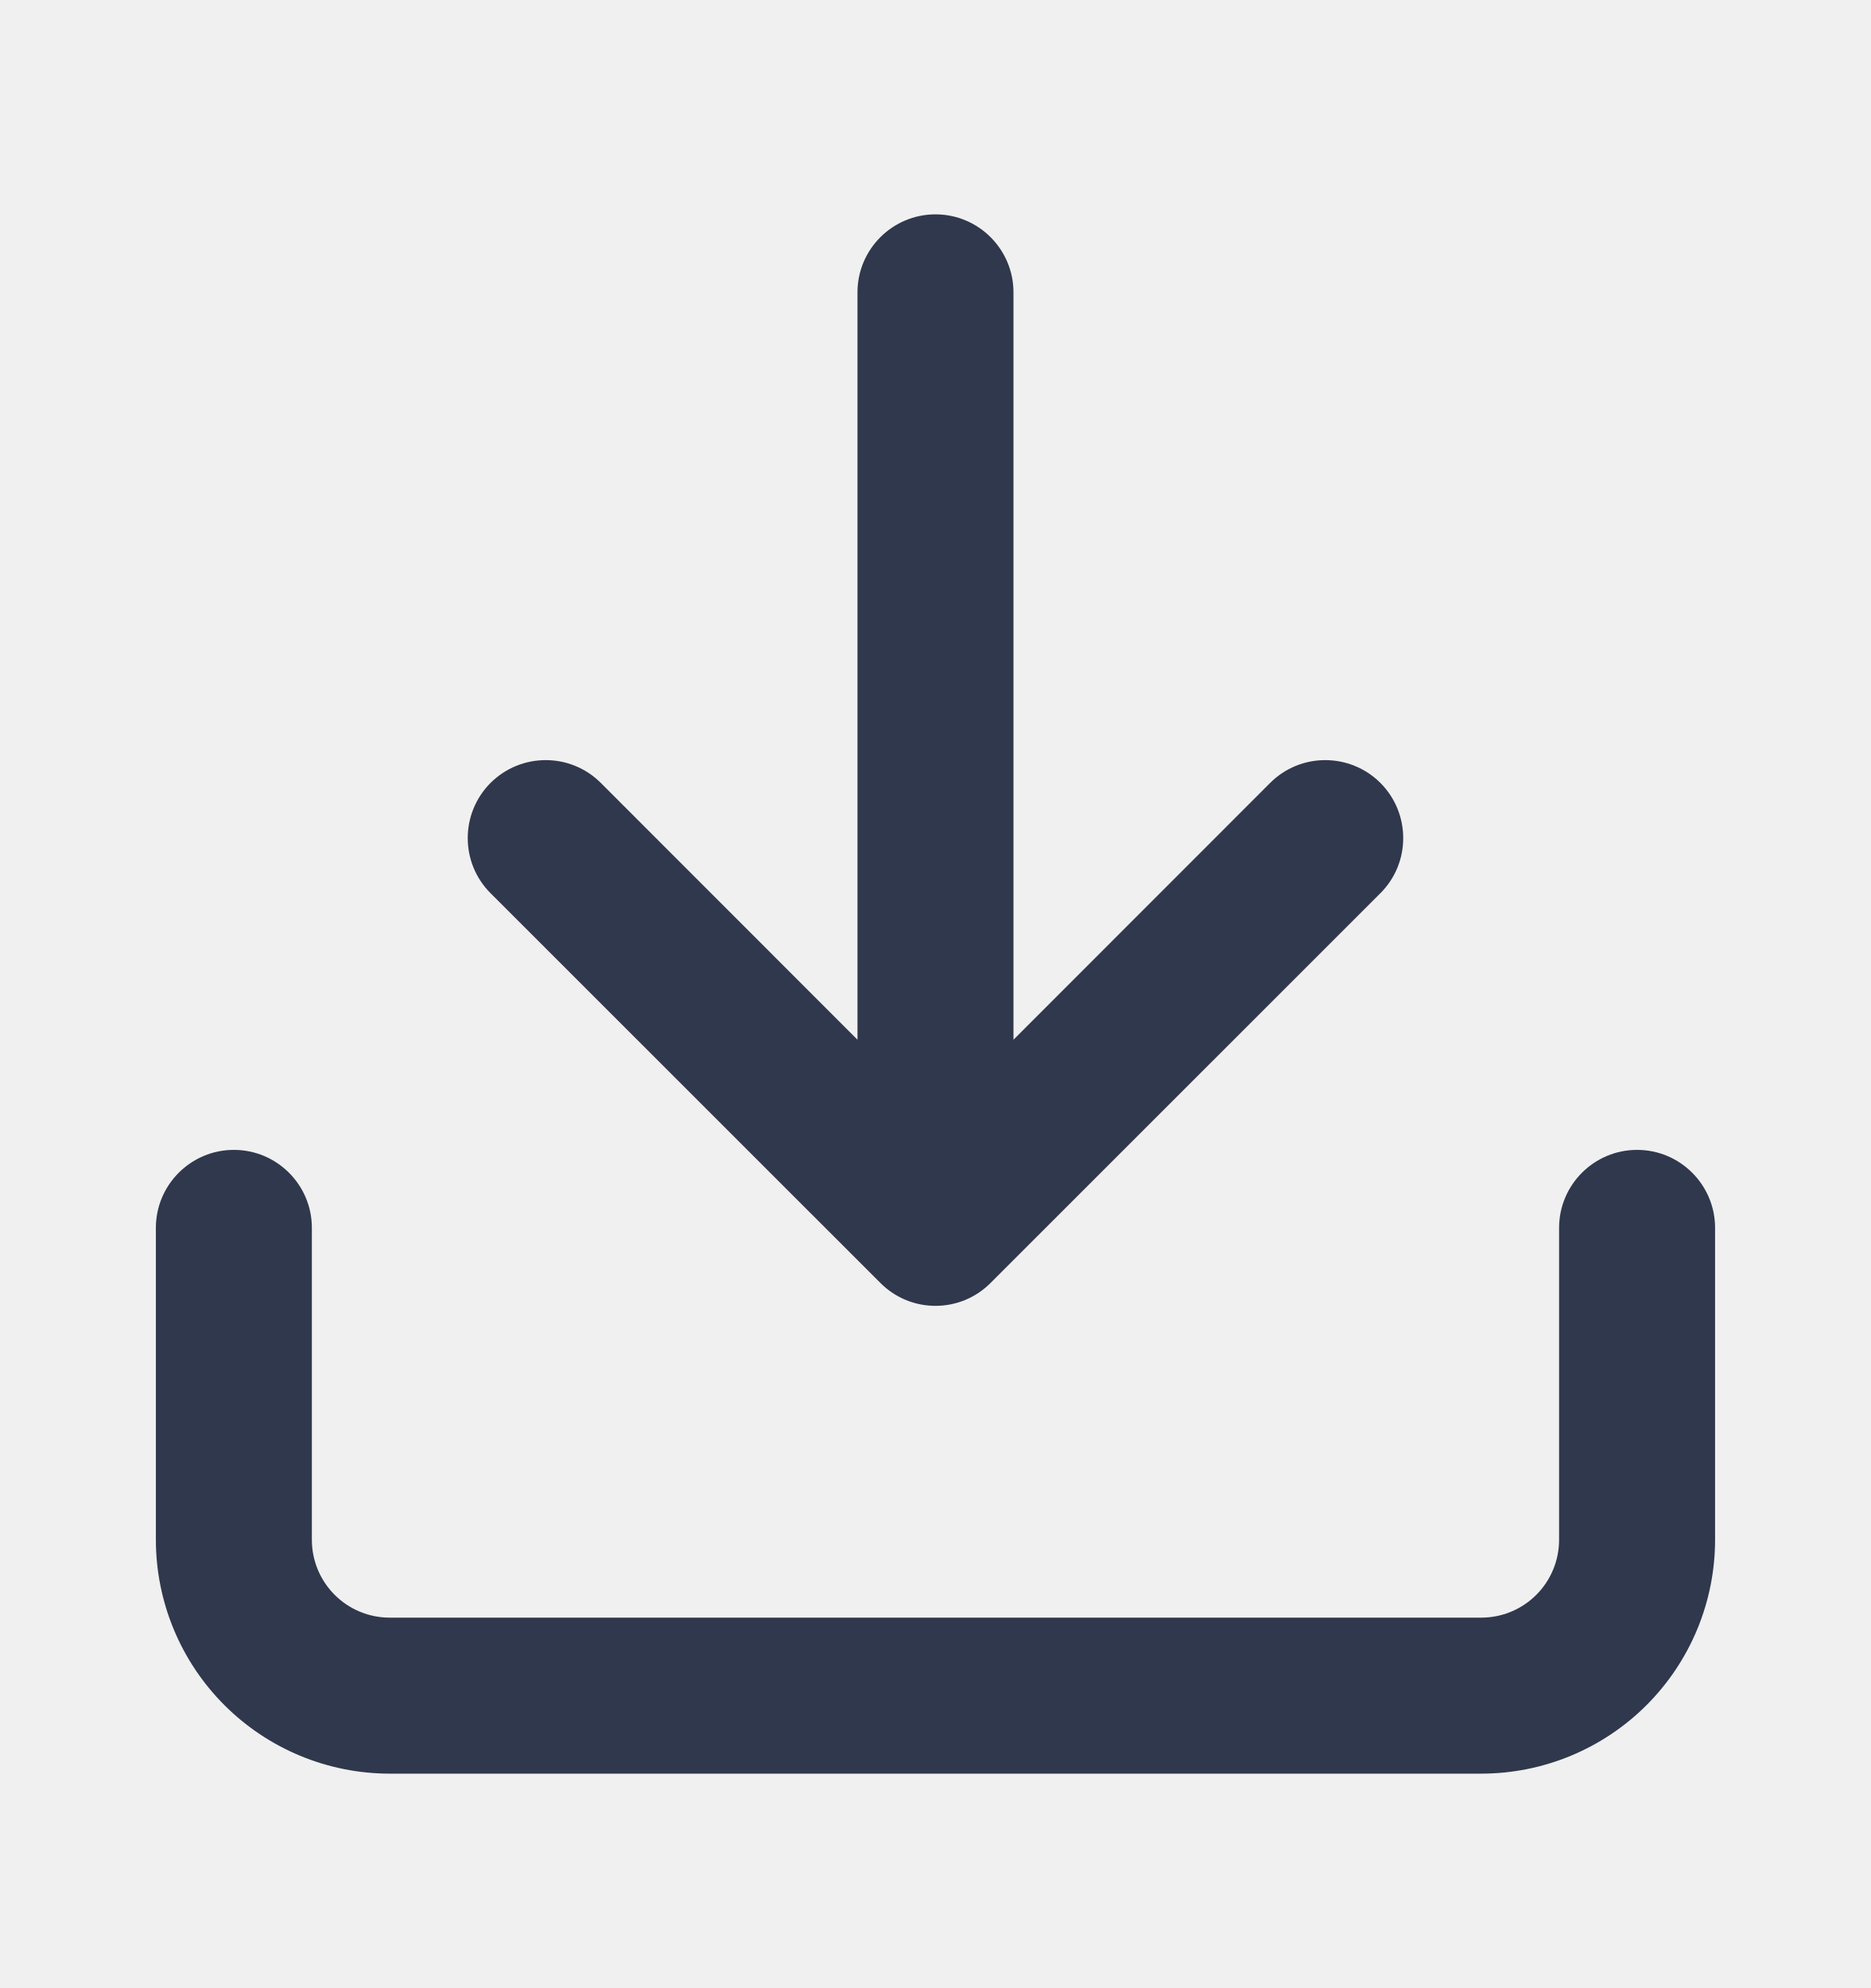
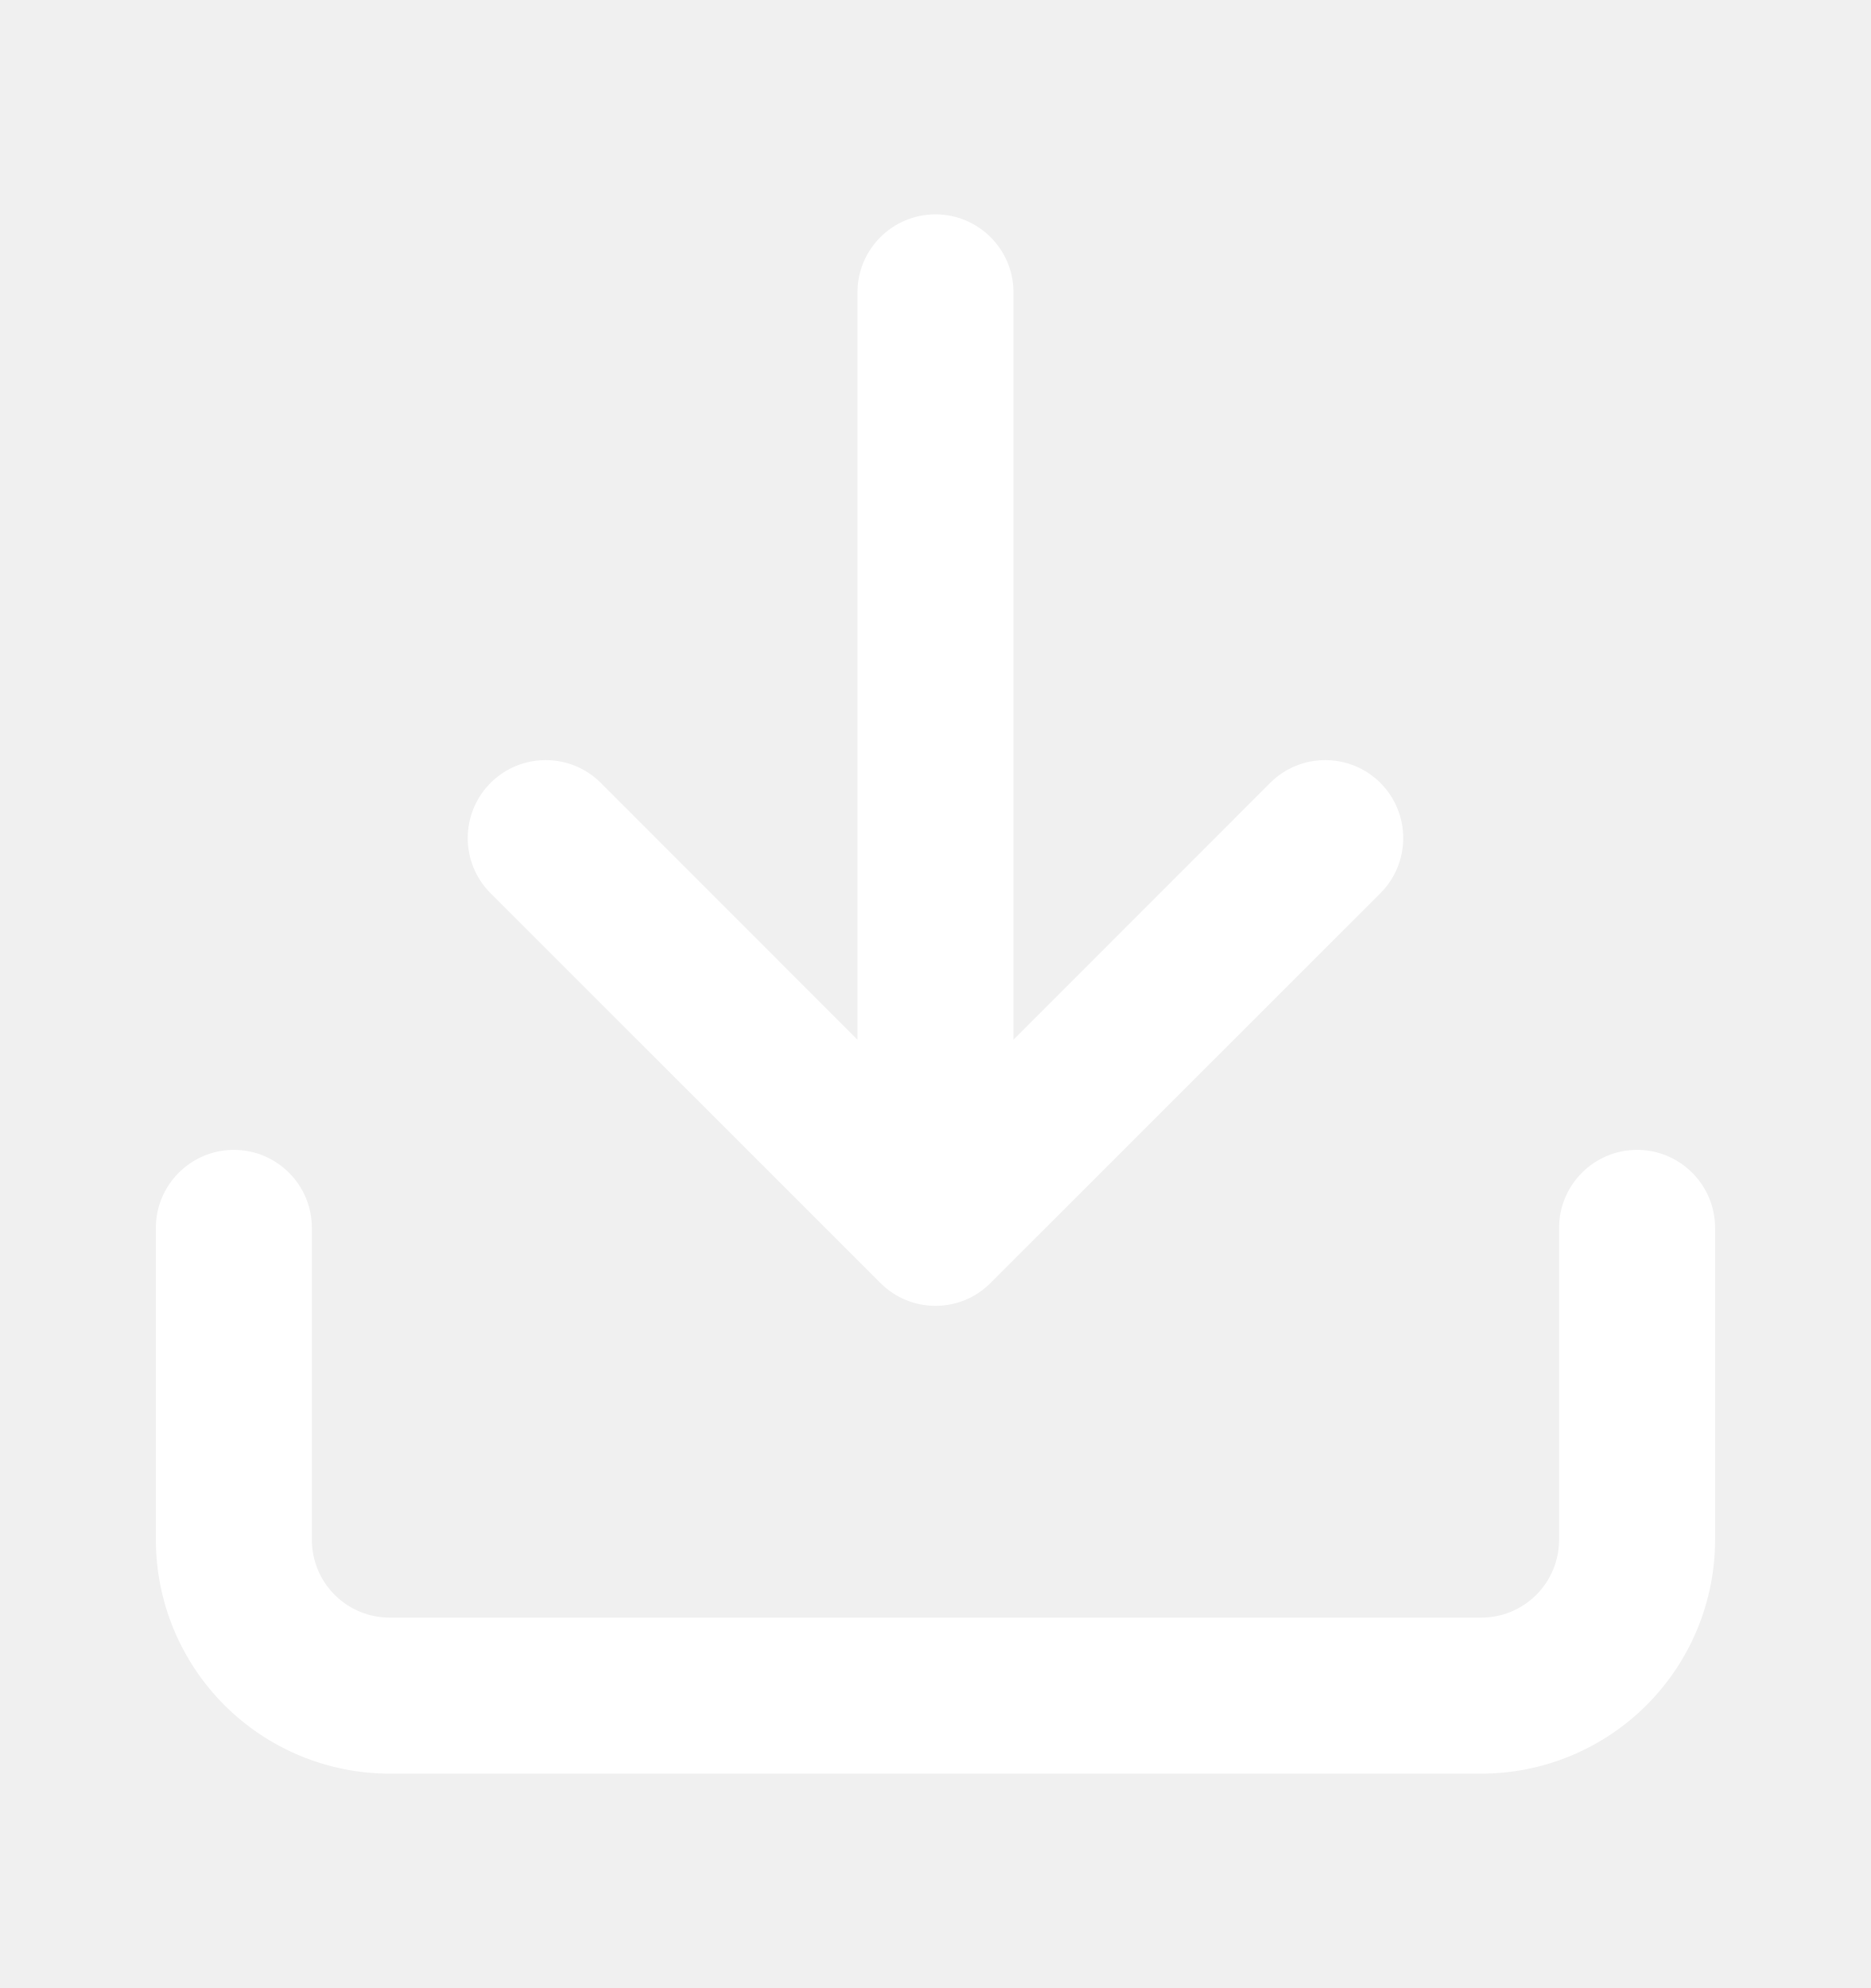
<svg xmlns="http://www.w3.org/2000/svg" width="16" height="17" viewBox="0 0 16 17" fill="none">
-   <path fill-rule="evenodd" clip-rule="evenodd" d="M8 1.833C8.368 1.833 8.667 2.132 8.667 2.5V8.891L10.862 6.695C11.122 6.435 11.544 6.435 11.805 6.695C12.065 6.956 12.065 7.378 11.805 7.638L8.471 10.971C8.211 11.232 7.789 11.232 7.529 10.971L4.195 7.638C3.935 7.378 3.935 6.956 4.195 6.695C4.456 6.435 4.878 6.435 5.138 6.695L7.333 8.891V2.5C7.333 2.132 7.632 1.833 8 1.833ZM2 9.833C2.368 9.833 2.667 10.132 2.667 10.5V13.167C2.667 13.344 2.737 13.513 2.862 13.638C2.987 13.763 3.156 13.833 3.333 13.833H12.667C12.844 13.833 13.013 13.763 13.138 13.638C13.263 13.513 13.333 13.344 13.333 13.167V10.5C13.333 10.132 13.632 9.833 14 9.833C14.368 9.833 14.667 10.132 14.667 10.5V13.167C14.667 13.697 14.456 14.206 14.081 14.581C13.706 14.956 13.197 15.167 12.667 15.167H3.333C2.803 15.167 2.294 14.956 1.919 14.581C1.544 14.206 1.333 13.697 1.333 13.167V10.5C1.333 10.132 1.632 9.833 2 9.833Z" fill="#30384D" />
+   <path fill-rule="evenodd" clip-rule="evenodd" d="M8 1.833C8.368 1.833 8.667 2.132 8.667 2.5V8.891L10.862 6.695C11.122 6.435 11.544 6.435 11.805 6.695C12.065 6.956 12.065 7.378 11.805 7.638L8.471 10.971C8.211 11.232 7.789 11.232 7.529 10.971L4.195 7.638C3.935 7.378 3.935 6.956 4.195 6.695C4.456 6.435 4.878 6.435 5.138 6.695L7.333 8.891V2.5C7.333 2.132 7.632 1.833 8 1.833ZM2 9.833C2.368 9.833 2.667 10.132 2.667 10.5V13.167C2.667 13.344 2.737 13.513 2.862 13.638C2.987 13.763 3.156 13.833 3.333 13.833H12.667C12.844 13.833 13.013 13.763 13.138 13.638C13.263 13.513 13.333 13.344 13.333 13.167V10.5C13.333 10.132 13.632 9.833 14 9.833C14.368 9.833 14.667 10.132 14.667 10.5V13.167C14.667 13.697 14.456 14.206 14.081 14.581C13.706 14.956 13.197 15.167 12.667 15.167H3.333C2.803 15.167 2.294 14.956 1.919 14.581C1.544 14.206 1.333 13.697 1.333 13.167V10.5C1.333 10.132 1.632 9.833 2 9.833Z" fill="#ffffff" />
</svg>
